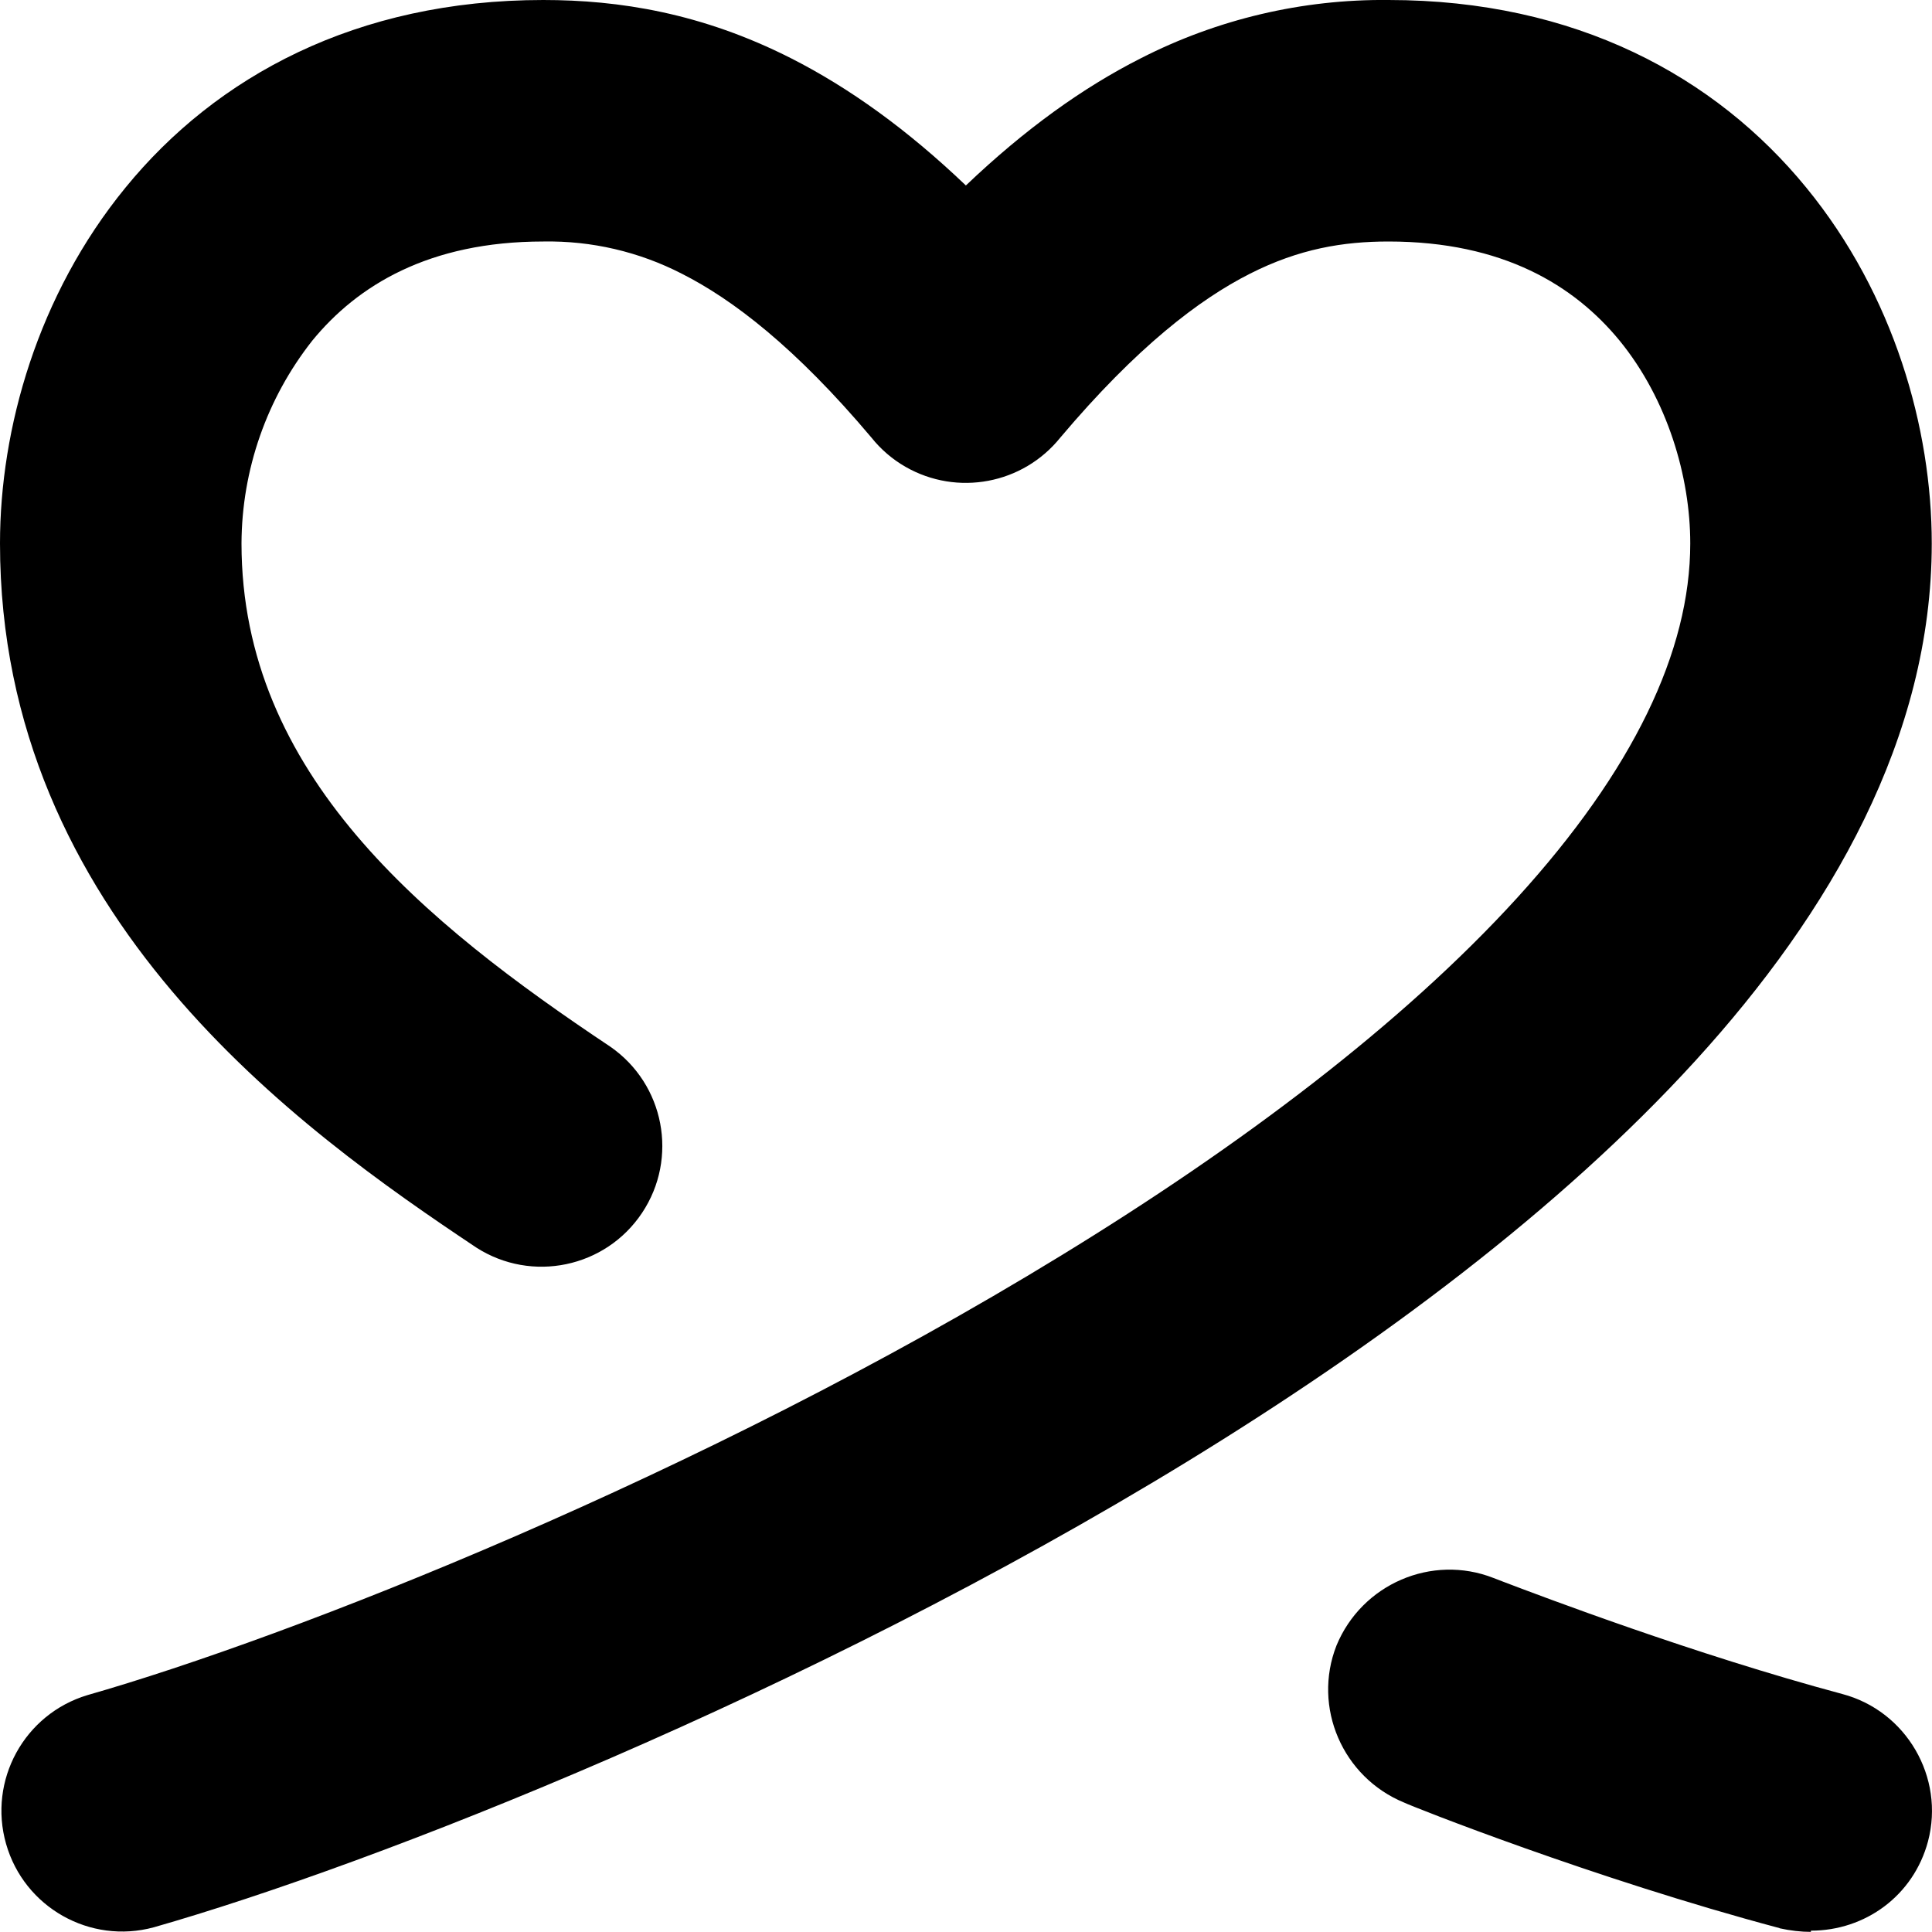
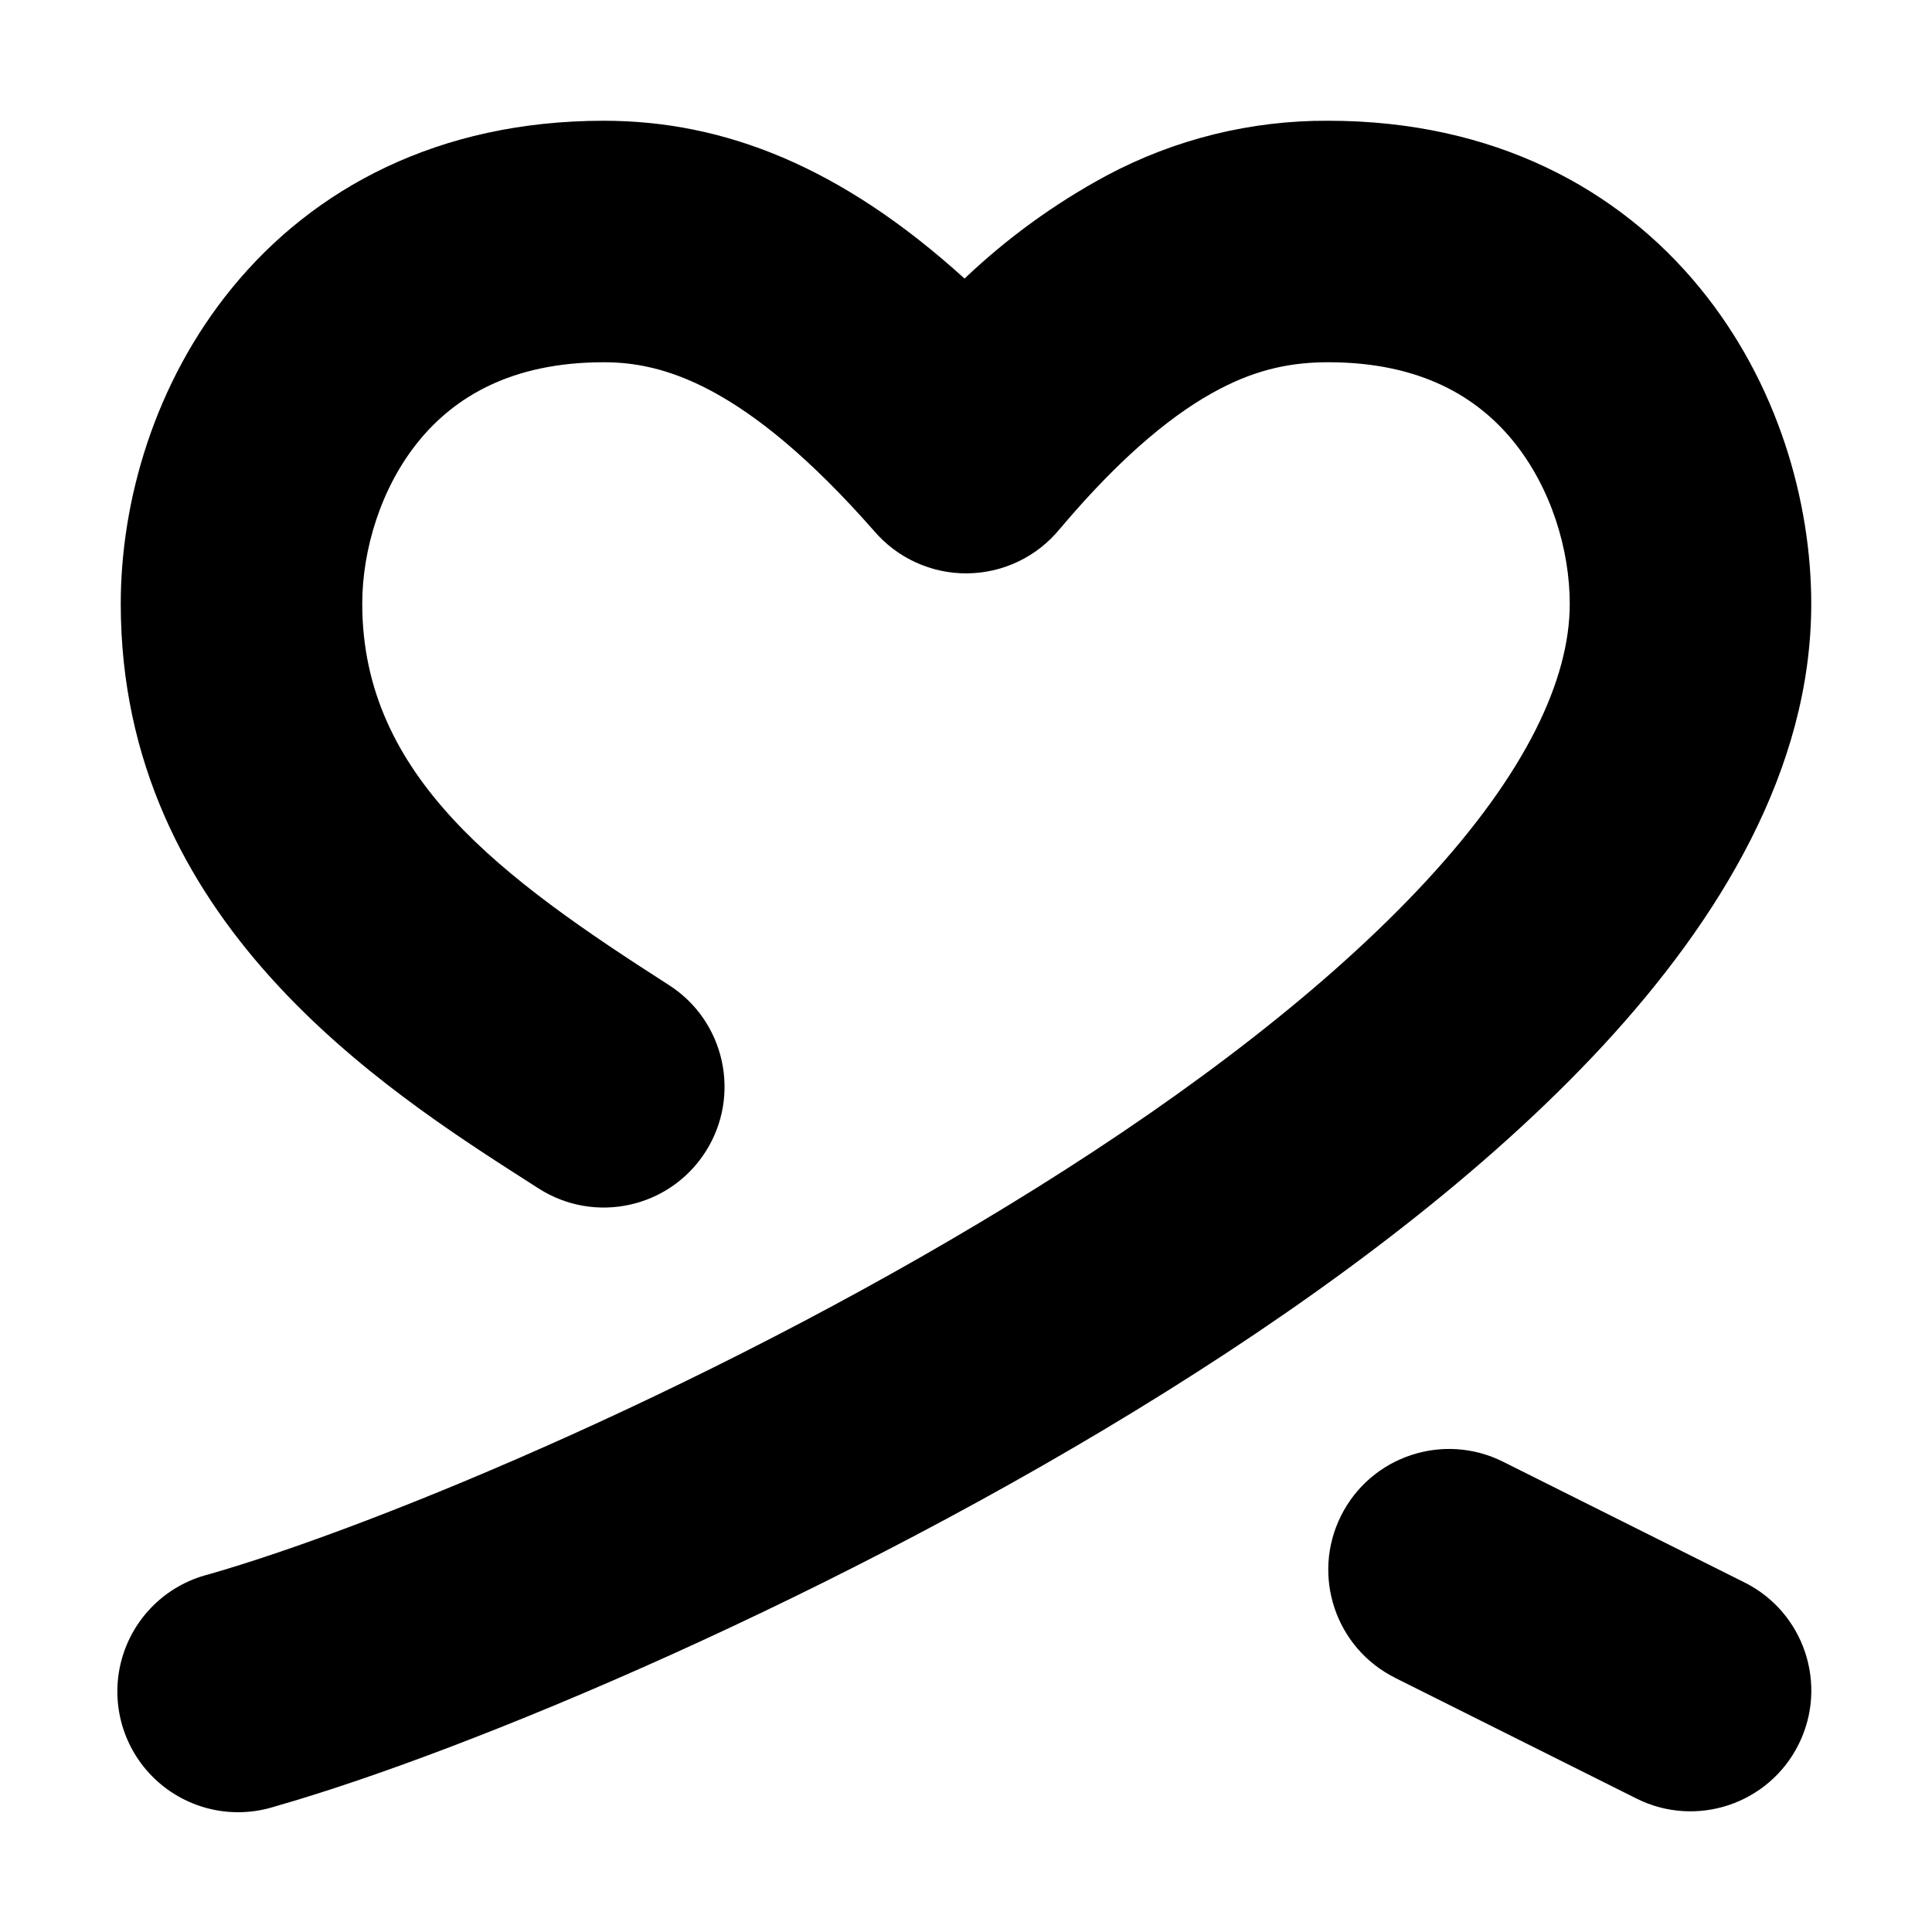
<svg xmlns="http://www.w3.org/2000/svg" viewBox="0 0 16 16">
-   <path d="M10.351 2.267c-.419.212-.937.607-1.57 1.357a1.004 1.004 0 0 1-1.282.242.992.992 0 0 1-.282-.242c-.632-.75-1.151-1.145-1.57-1.357A2.412 2.412 0 0 0 4.5 2c-.95 0-1.541.366-1.913.82A2.731 2.731 0 0 0 2 4.5c0 1.912 1.517 3.143 3.054 4.168a1 1 0 0 1-1.109 1.664C2.483 9.357 0 7.588 0 4.5c0-.95.312-2.057 1.039-2.946C1.79.634 2.95 0 4.499 0c.626 0 1.312.107 2.053.483.48.244.959.587 1.447 1.053.489-.466.968-.81 1.448-1.053A4.408 4.408 0 0 1 11.499 0c1.55 0 2.708.634 3.46 1.554.728.889 1.039 1.996 1.039 2.946 0 1.606-.838 3.056-1.956 4.283-1.127 1.237-2.636 2.357-4.208 3.32-3.145 1.925-6.728 3.335-8.56 3.858a1 1 0 0 1-.549-1.923c1.67-.477 5.085-1.816 8.064-3.641 1.49-.912 2.824-1.917 3.775-2.961.96-1.055 1.434-2.042 1.434-2.936 0-.55-.188-1.193-.586-1.68-.373-.454-.963-.82-1.913-.82-.375 0-.74.06-1.148.267Zm4.386 13.702c.09.02.18.03.26.03v-.01c.45 0 .85-.29.97-.74.14-.53-.18-1.08-.71-1.22-1.23-.33-2.49-.809-2.811-.931l-.078-.03c-.51-.2-1.09.05-1.3.56-.2.51.05 1.09.56 1.3.06.03 1.57.63 3.11 1.04Z" />
+   <path fill-rule="evenodd" clip-rule="evenodd" d="M10.094 3.225c-.343.18-.779.517-1.317 1.155a1.002 1.002 0 0 1-1.54.015C6.16 3.17 5.473 3 5 3c-.772 0-1.238.294-1.53.65C3.153 4.037 3 4.555 3 5c0 1.433 1.163 2.276 2.54 3.158a1 1 0 1 1-1.08 1.684l-.075-.048C3.174 9.019 1 7.629 1 5c0-.845.276-1.827.923-2.617C2.596 1.56 3.63 1 5 1c.995 0 1.963.377 2.988 1.307a5.473 5.473 0 0 1 1.176-.853A3.852 3.852 0 0 1 11 1c1.371 0 2.406.563 3.078 1.385.647.79.922 1.772.922 2.615 0 1.372-.761 2.615-1.718 3.652-.975 1.055-2.275 2.029-3.626 2.874-2.699 1.689-5.784 2.98-7.381 3.435a1 1 0 1 1-.55-1.922c1.404-.401 4.318-1.611 6.87-3.208 1.274-.797 2.41-1.663 3.217-2.536C12.637 6.402 13 5.628 13 5c0-.443-.152-.96-.47-1.349C12.238 3.294 11.772 3 11 3c-.288 0-.575.05-.906.225Zm1.46 10.67a1 1 0 1 1 .893-1.79l2 1a1 1 0 0 1-.894 1.79l-2-1Z" />
</svg>
